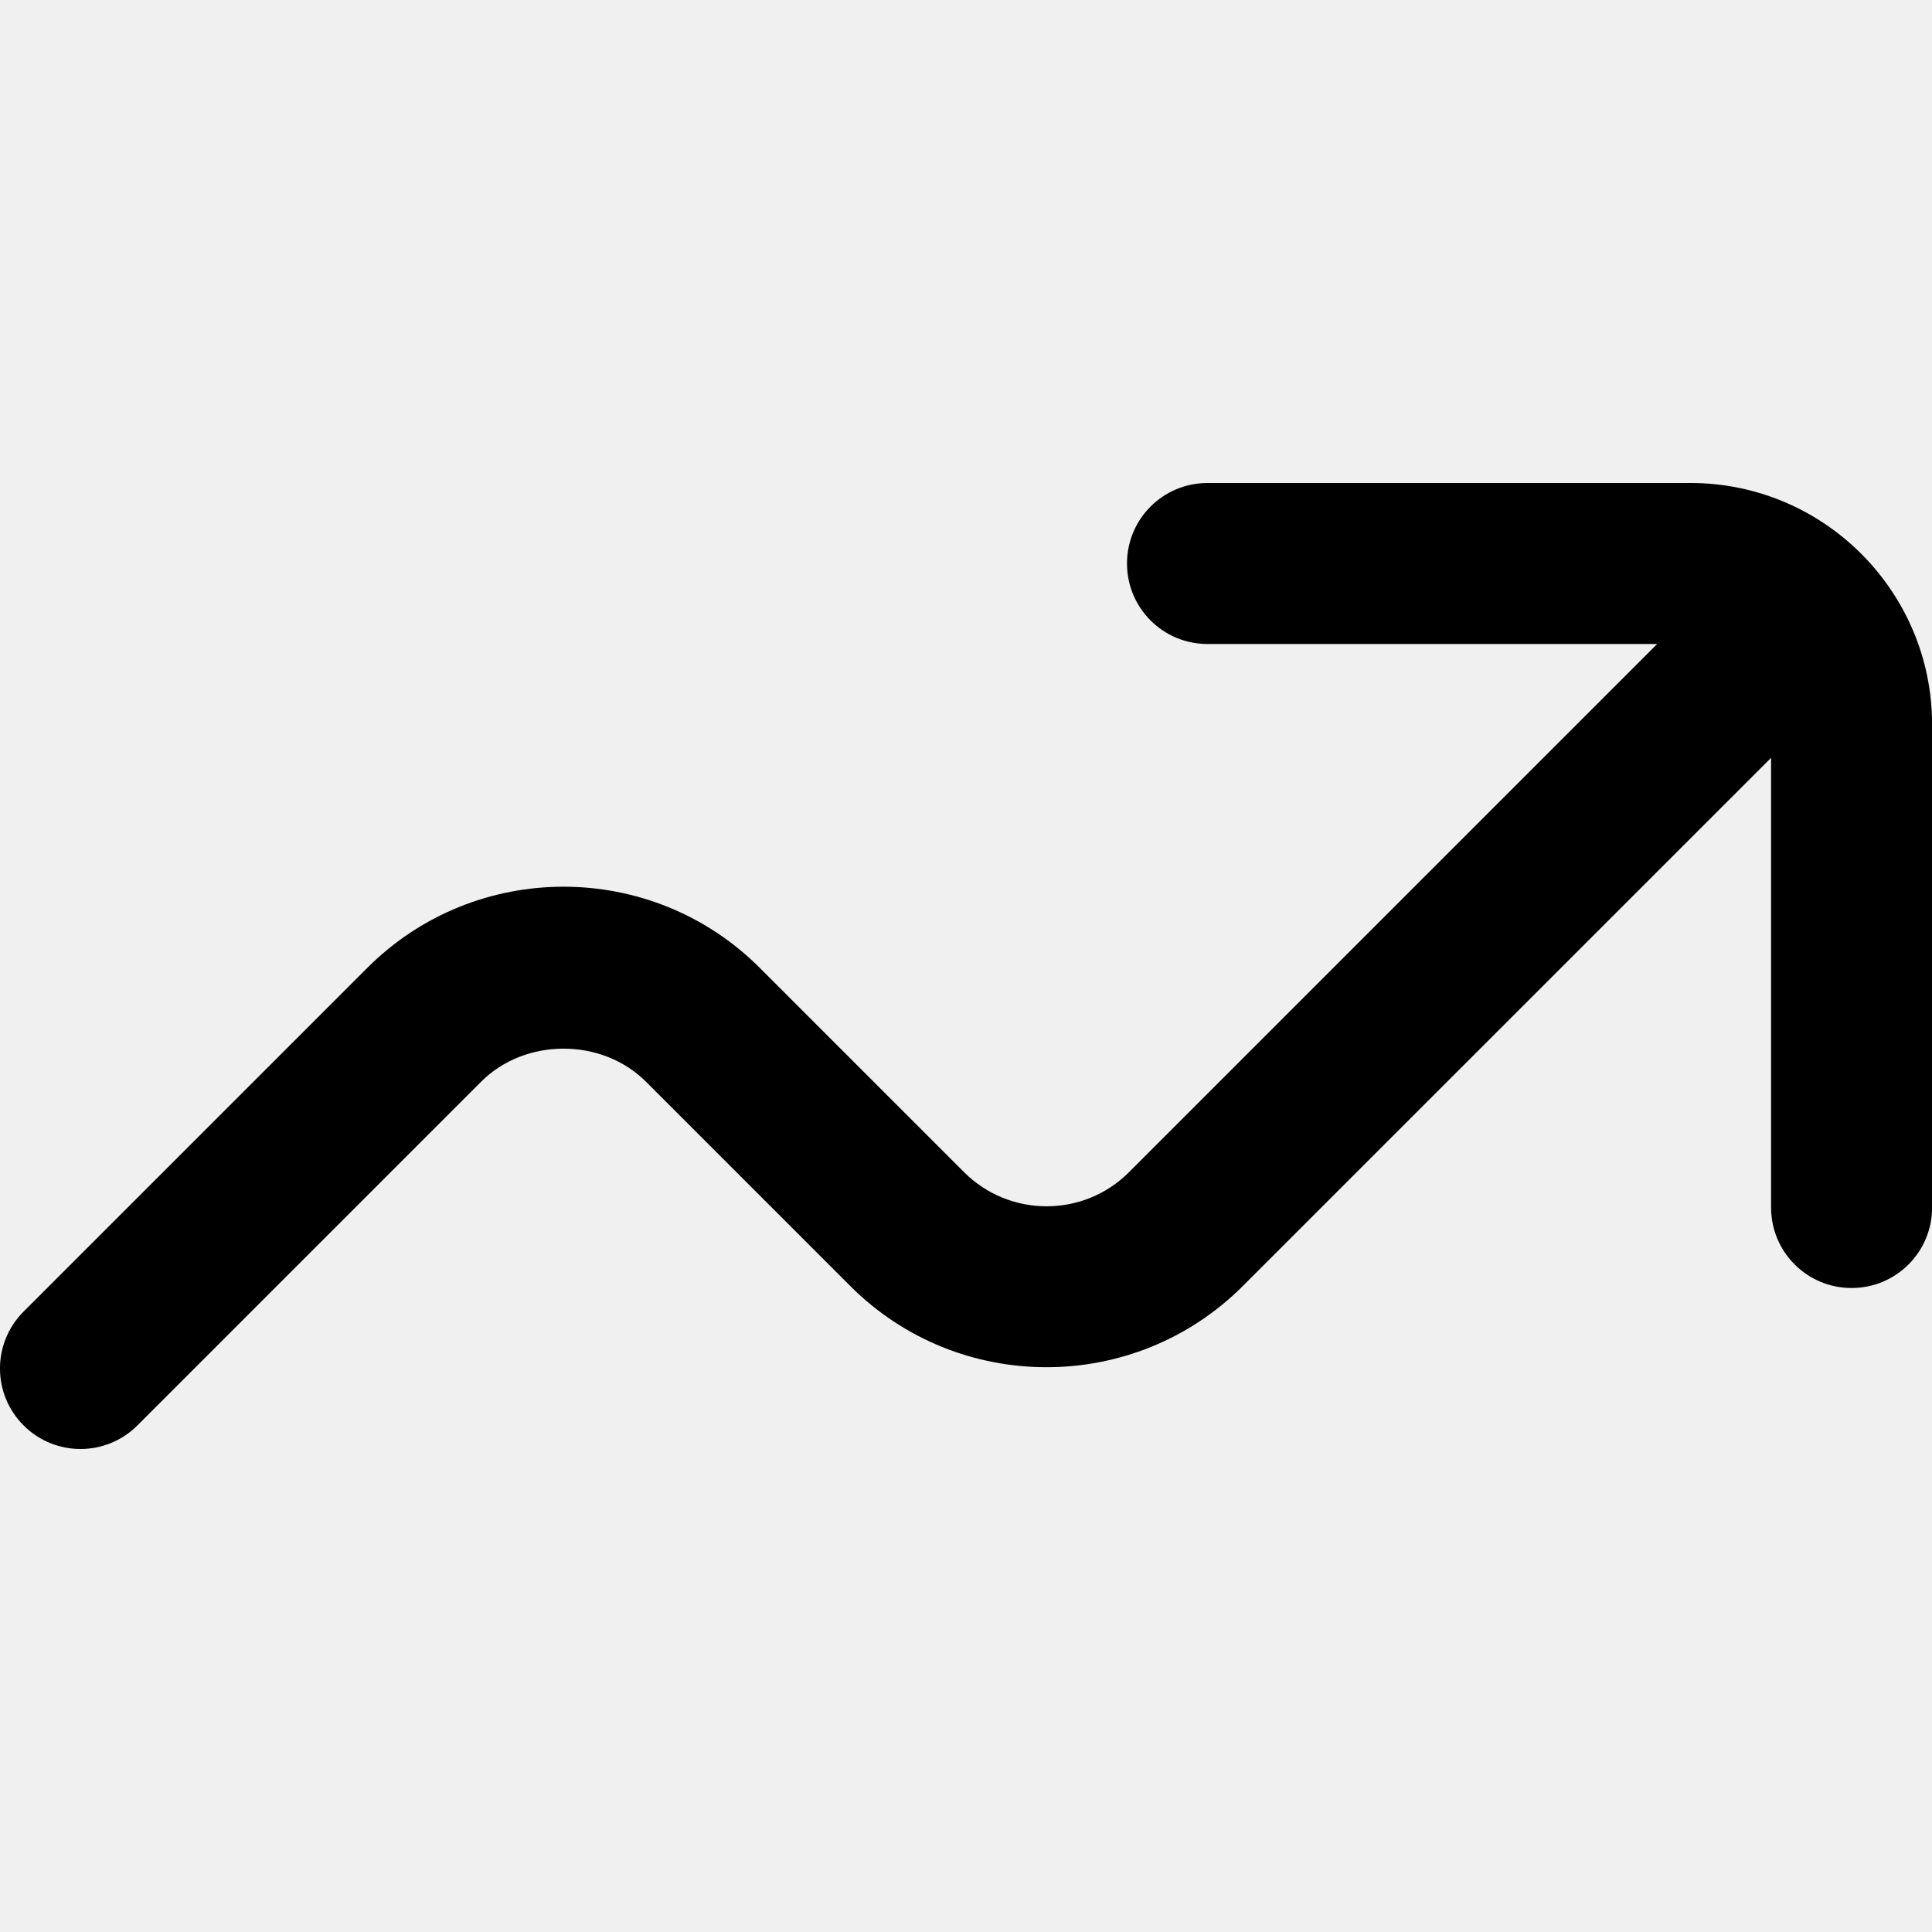
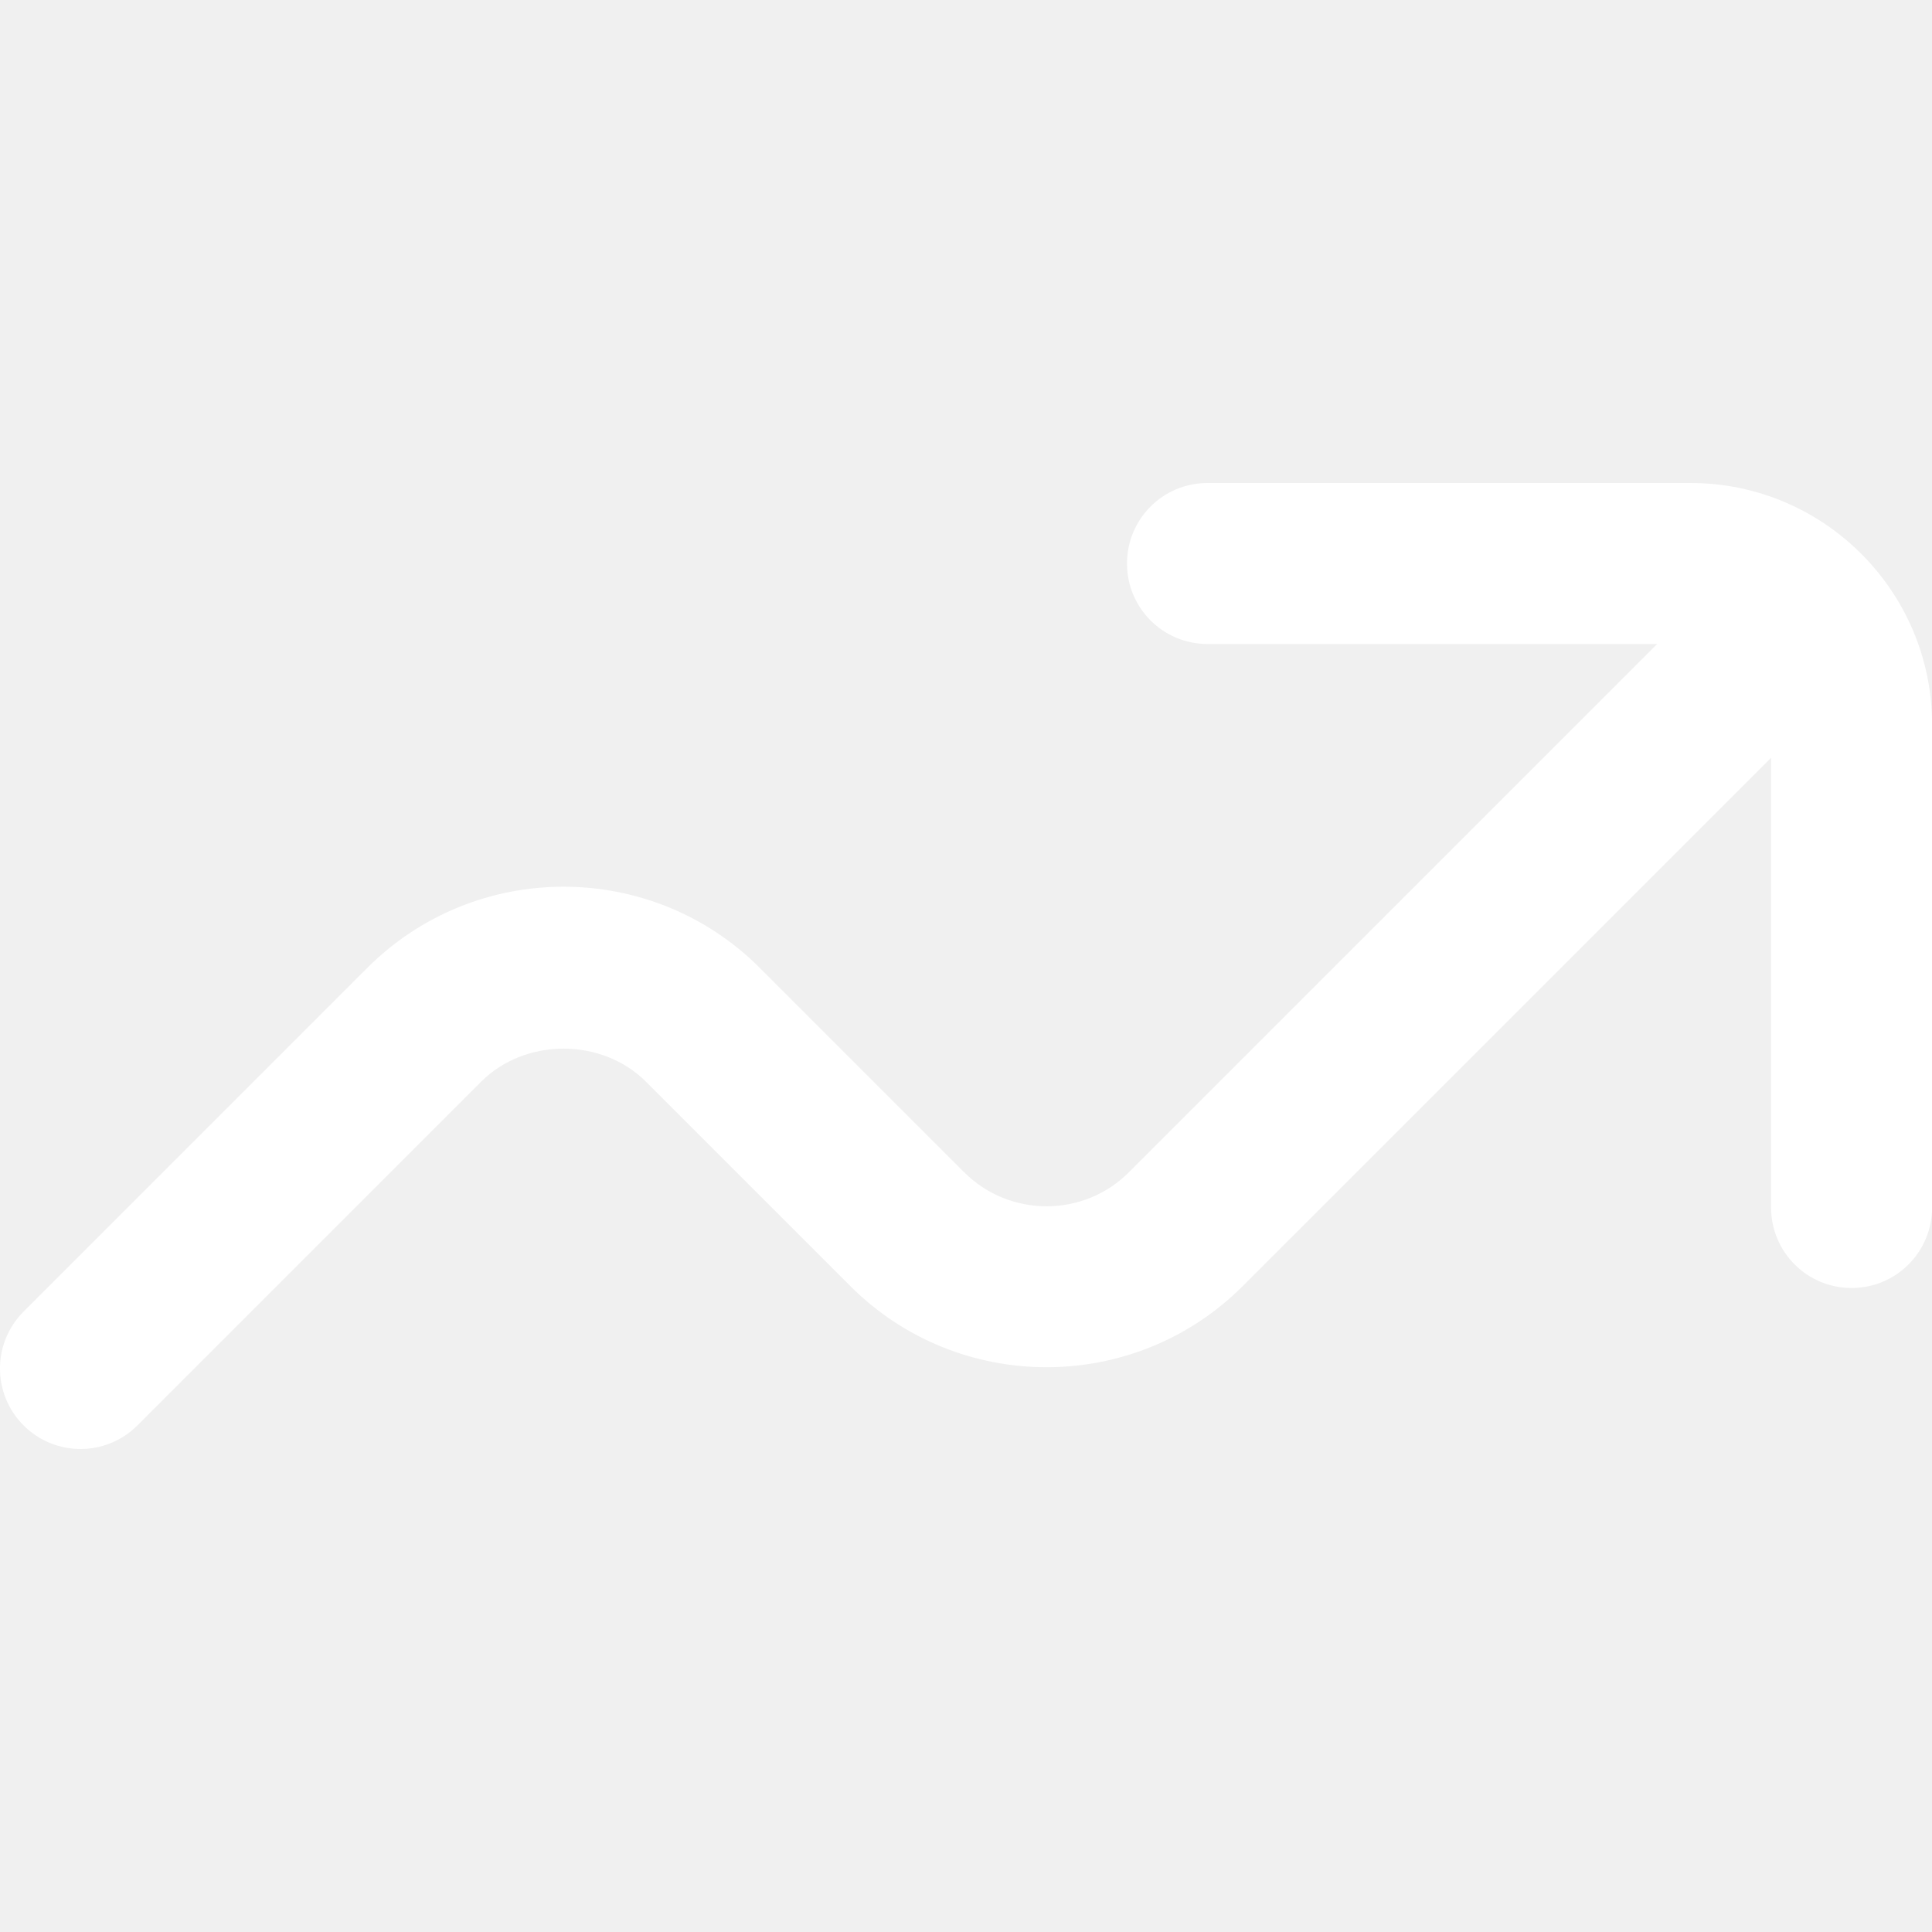
- <svg xmlns="http://www.w3.org/2000/svg" id="Layer_1" data-name="Layer 1" viewBox="0 0 24 24" width="512" height="512">
+ <svg xmlns="http://www.w3.org/2000/svg" id="Layer_1" data-name="Layer 1" viewBox="0 0 24 24" width="512" height="512" fill="#fff">
  <path d="M21,6h-6c-.553,0-1,.447-1,1s.447,1,1,1h5.586l-6.562,6.562c-.564,.564-1.482,.564-2.047,0l-2.539-2.539c-1.344-1.344-3.531-1.344-4.875,0L.293,16.293c-.391,.391-.391,1.023,0,1.414,.195,.195,.451,.293,.707,.293s.512-.098,.707-.293l4.27-4.27c.547-.547,1.5-.547,2.047,0l2.539,2.539c1.344,1.344,3.531,1.344,4.875,0l6.563-6.562v5.586c0,.553,.447,1,1,1s1-.447,1-1v-6c0-1.654-1.346-3-3-3Z" />
</svg>
